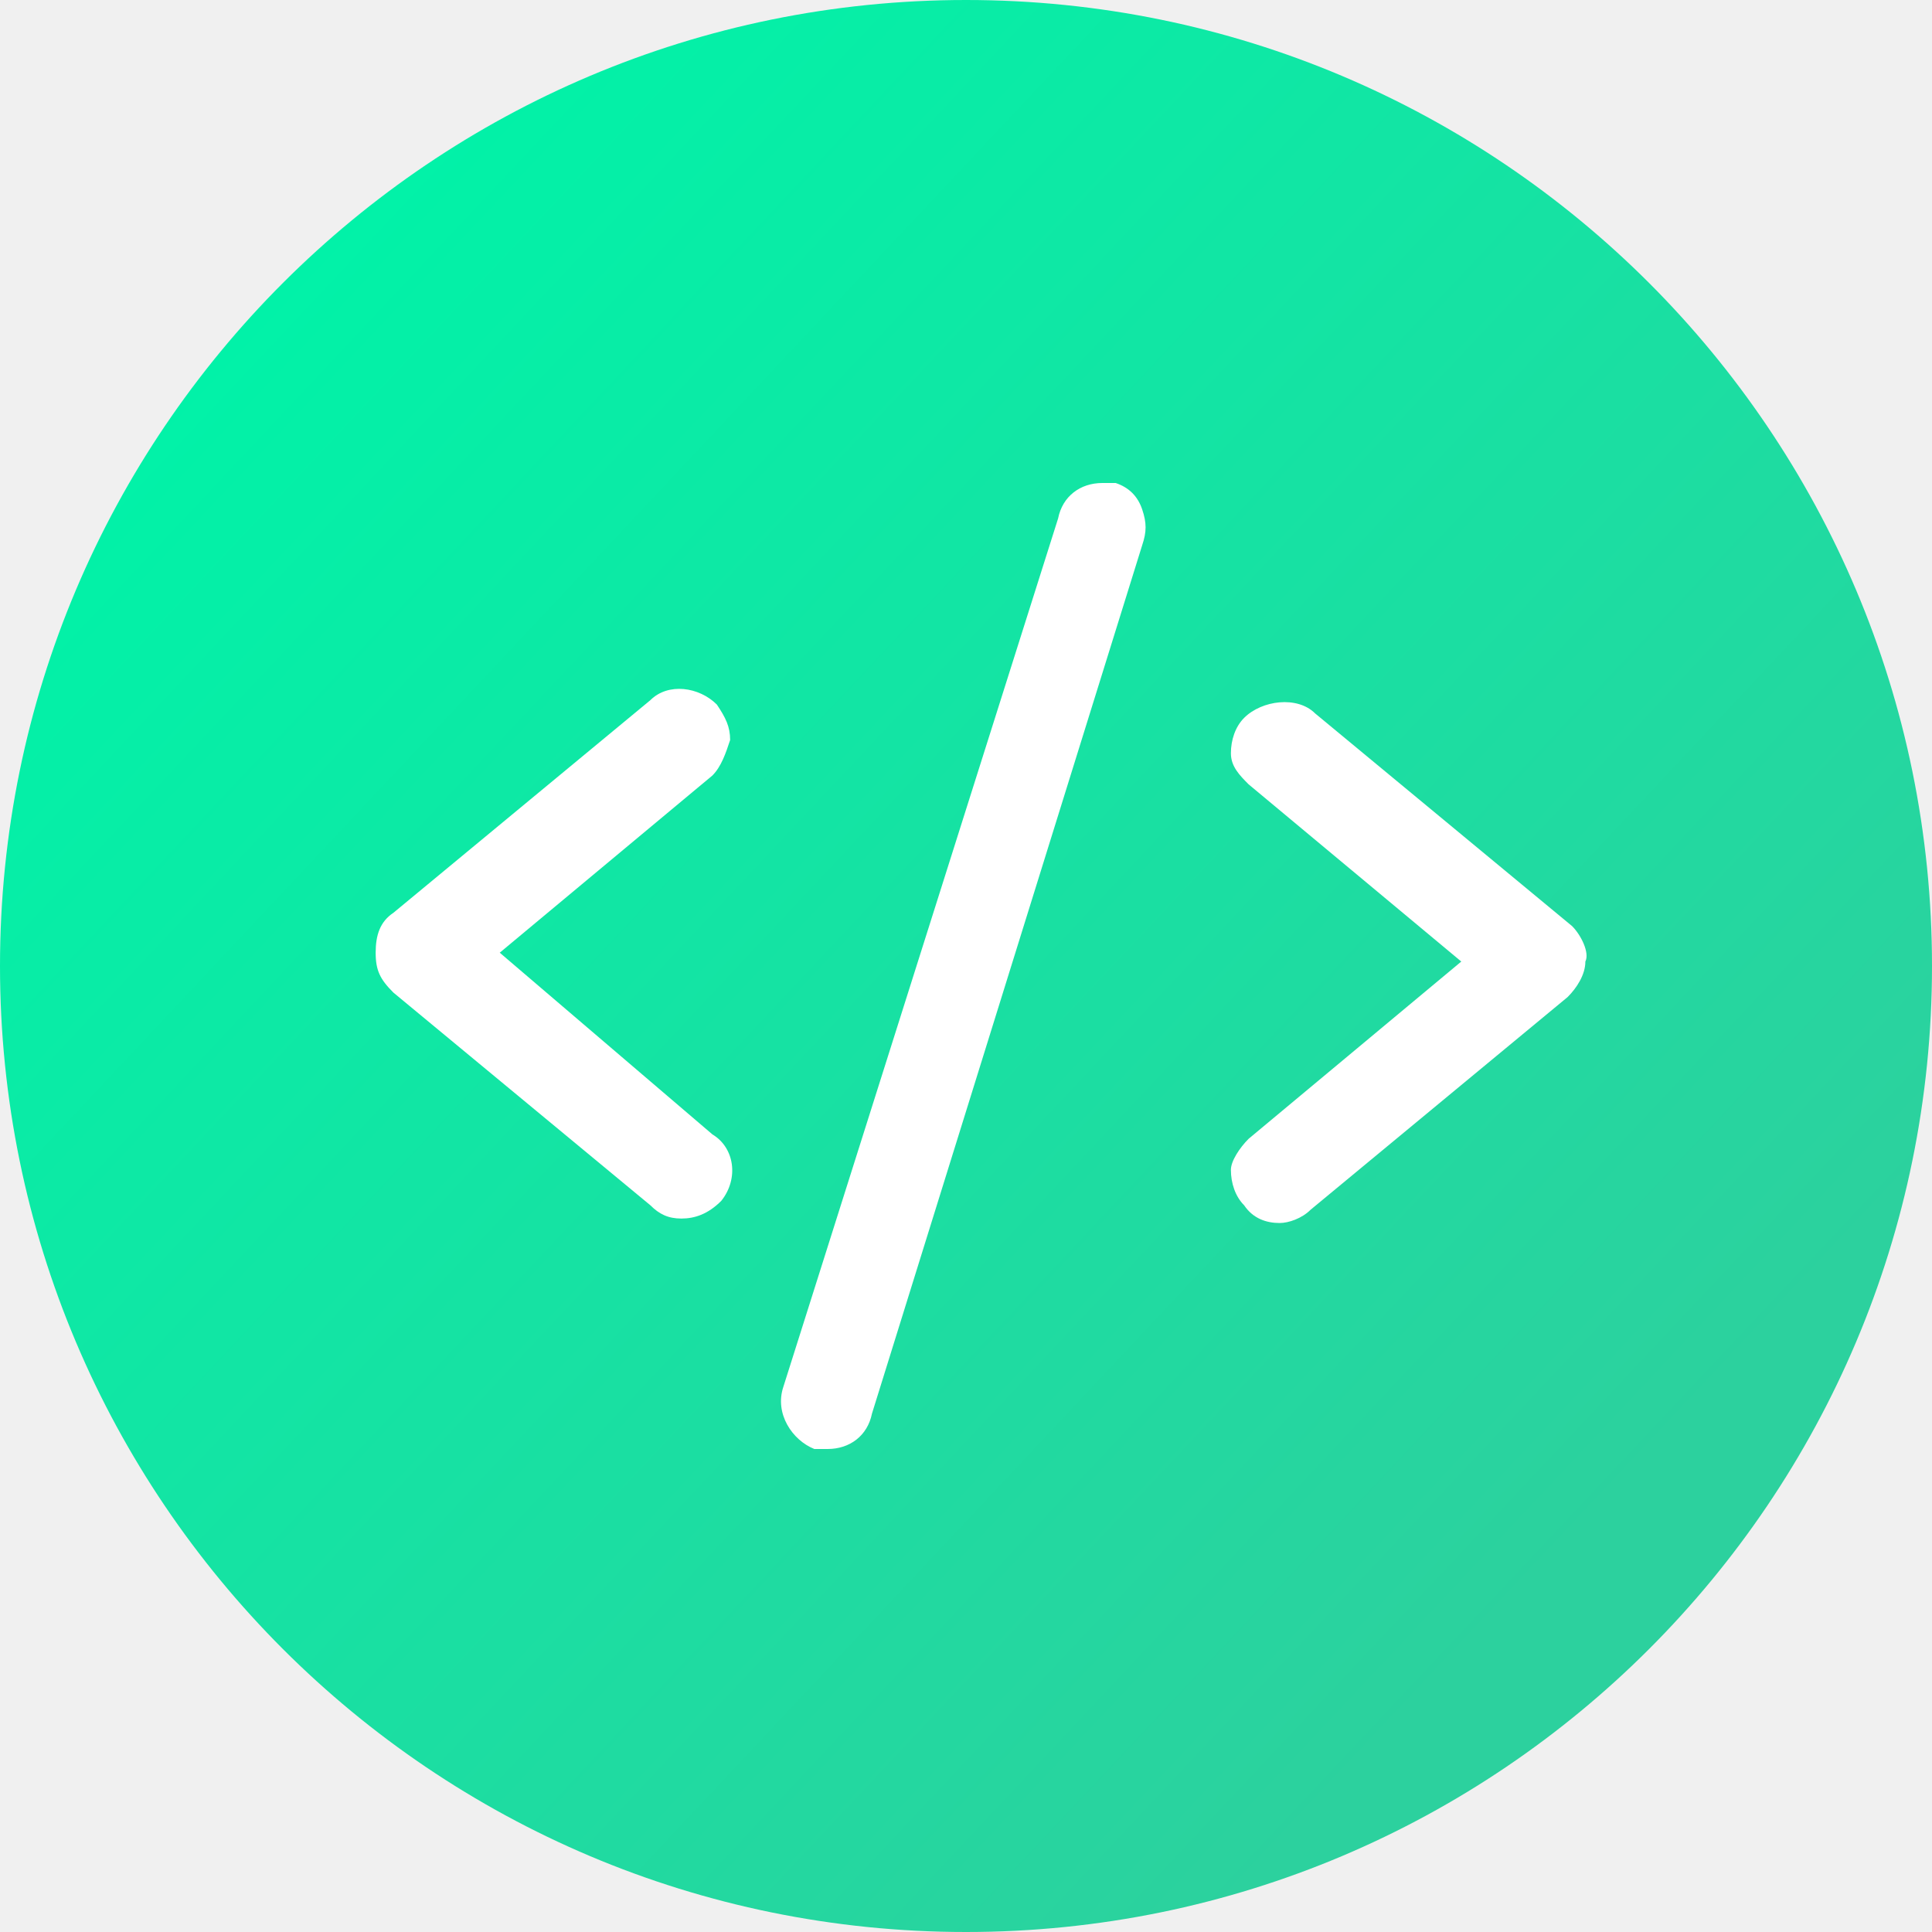
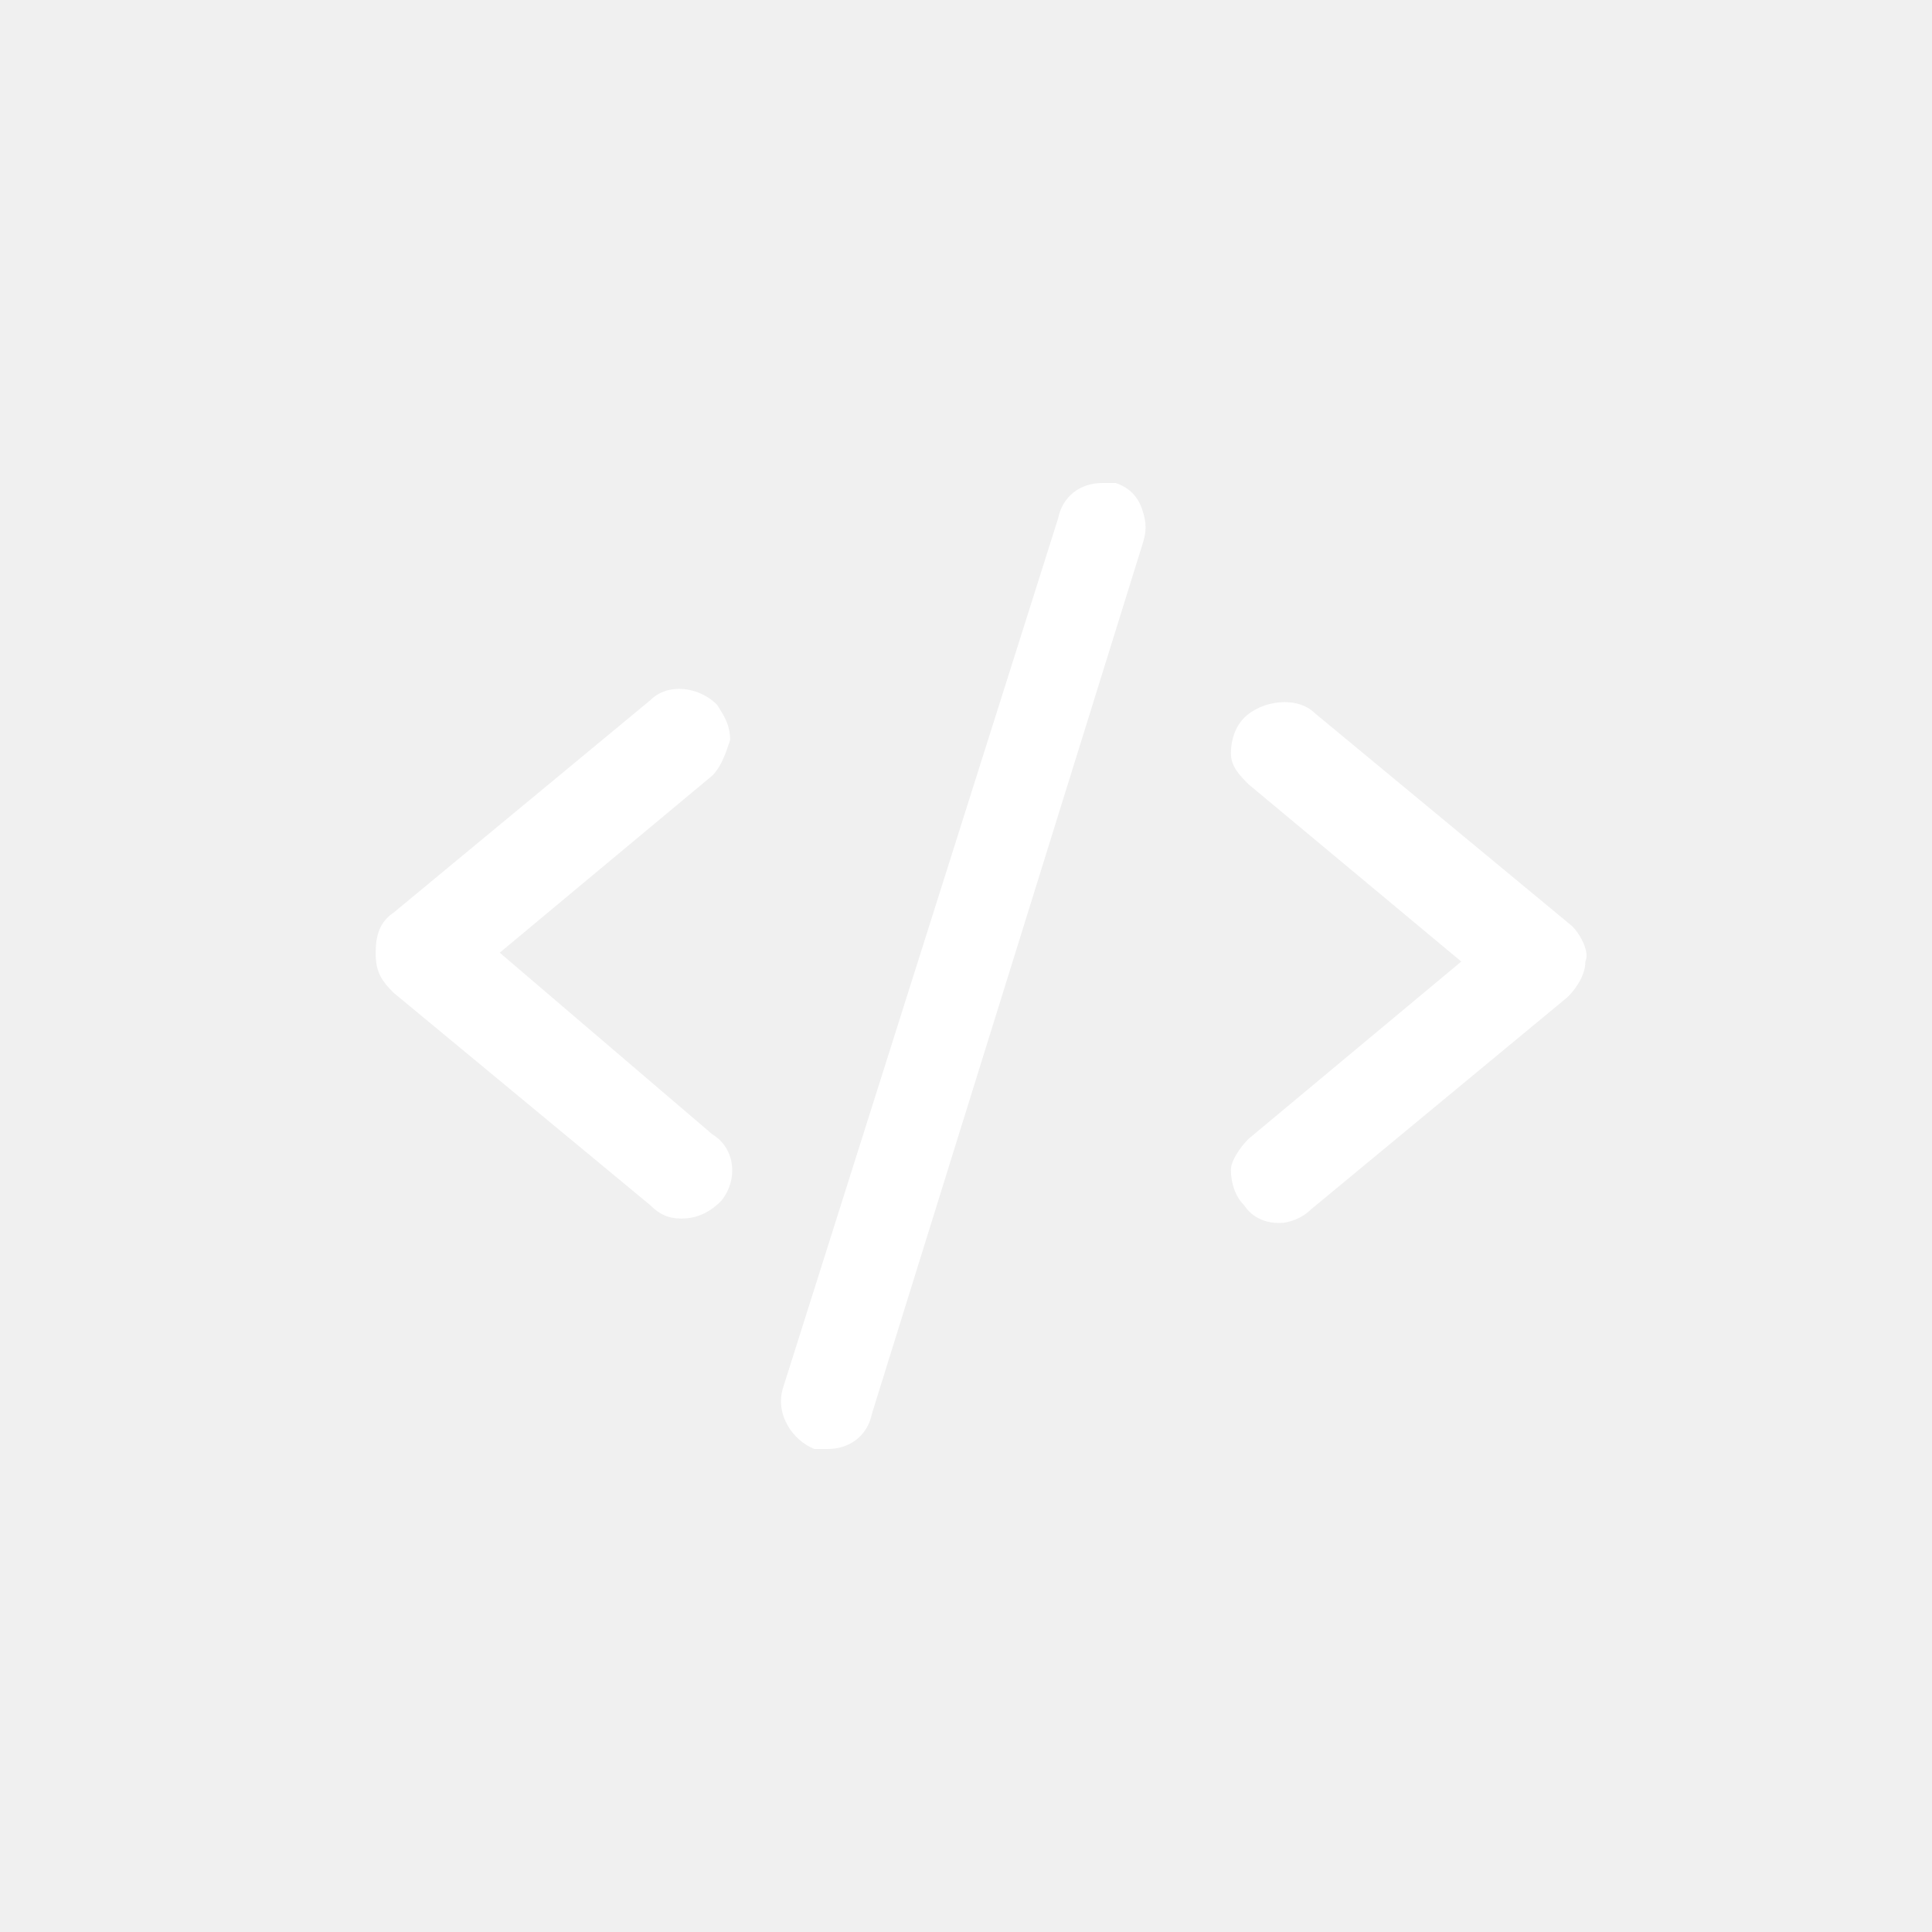
<svg xmlns="http://www.w3.org/2000/svg" width="36" height="36" viewBox="0 0 36 36" fill="none">
-   <path d="M18 36C27.941 36 36 27.941 36 18C36 8.059 27.941 0 18 0C8.059 0 0 8.059 0 18C0 27.941 8.059 36 18 36Z" fill="url(#paint0_linear_102_2)" />
  <path d="M9.312 17.752L13.275 14.45C13.44 14.284 13.523 14.037 13.605 13.789C13.605 13.541 13.523 13.376 13.358 13.129C13.027 12.798 12.45 12.716 12.119 13.046L7.33 17.009C7.083 17.174 7 17.422 7 17.752C7 18.083 7.083 18.248 7.33 18.495L12.119 22.459C12.284 22.624 12.45 22.706 12.697 22.706C12.945 22.706 13.193 22.624 13.44 22.376C13.771 21.963 13.688 21.385 13.275 21.138L9.312 17.752Z" fill="white" />
  <path d="M29.294 17.257L24.505 13.293C24.174 12.963 23.514 13.046 23.183 13.376C23.018 13.541 22.936 13.789 22.936 14.037C22.936 14.284 23.101 14.449 23.266 14.615L27.229 17.917L23.266 21.22C23.101 21.385 22.936 21.633 22.936 21.798C22.936 22.046 23.018 22.294 23.183 22.459C23.349 22.706 23.596 22.789 23.844 22.789C24.009 22.789 24.257 22.706 24.422 22.541L29.211 18.578C29.376 18.413 29.541 18.165 29.541 17.917C29.624 17.752 29.459 17.422 29.294 17.257Z" fill="white" />
  <path d="M20.789 9C20.706 9 20.624 9 20.541 9C20.128 9 19.798 9.248 19.716 9.661L14.596 25.844C14.431 26.34 14.761 26.835 15.174 27C15.257 27 15.339 27 15.422 27C15.835 27 16.165 26.752 16.248 26.34L21.284 10.156C21.367 9.908 21.367 9.743 21.284 9.495C21.202 9.248 21.037 9.083 20.789 9Z" fill="white" />
-   <defs>
-     <linearGradient id="paint0_linear_102_2" x1="18" y1="41" x2="-7.244" y2="17.311" gradientUnits="userSpaceOnUse">
-       <stop stop-color="#2CD19E" />
-       <stop offset="1" stop-color="#00F3A8" />
-     </linearGradient>
-   </defs>
</svg>
